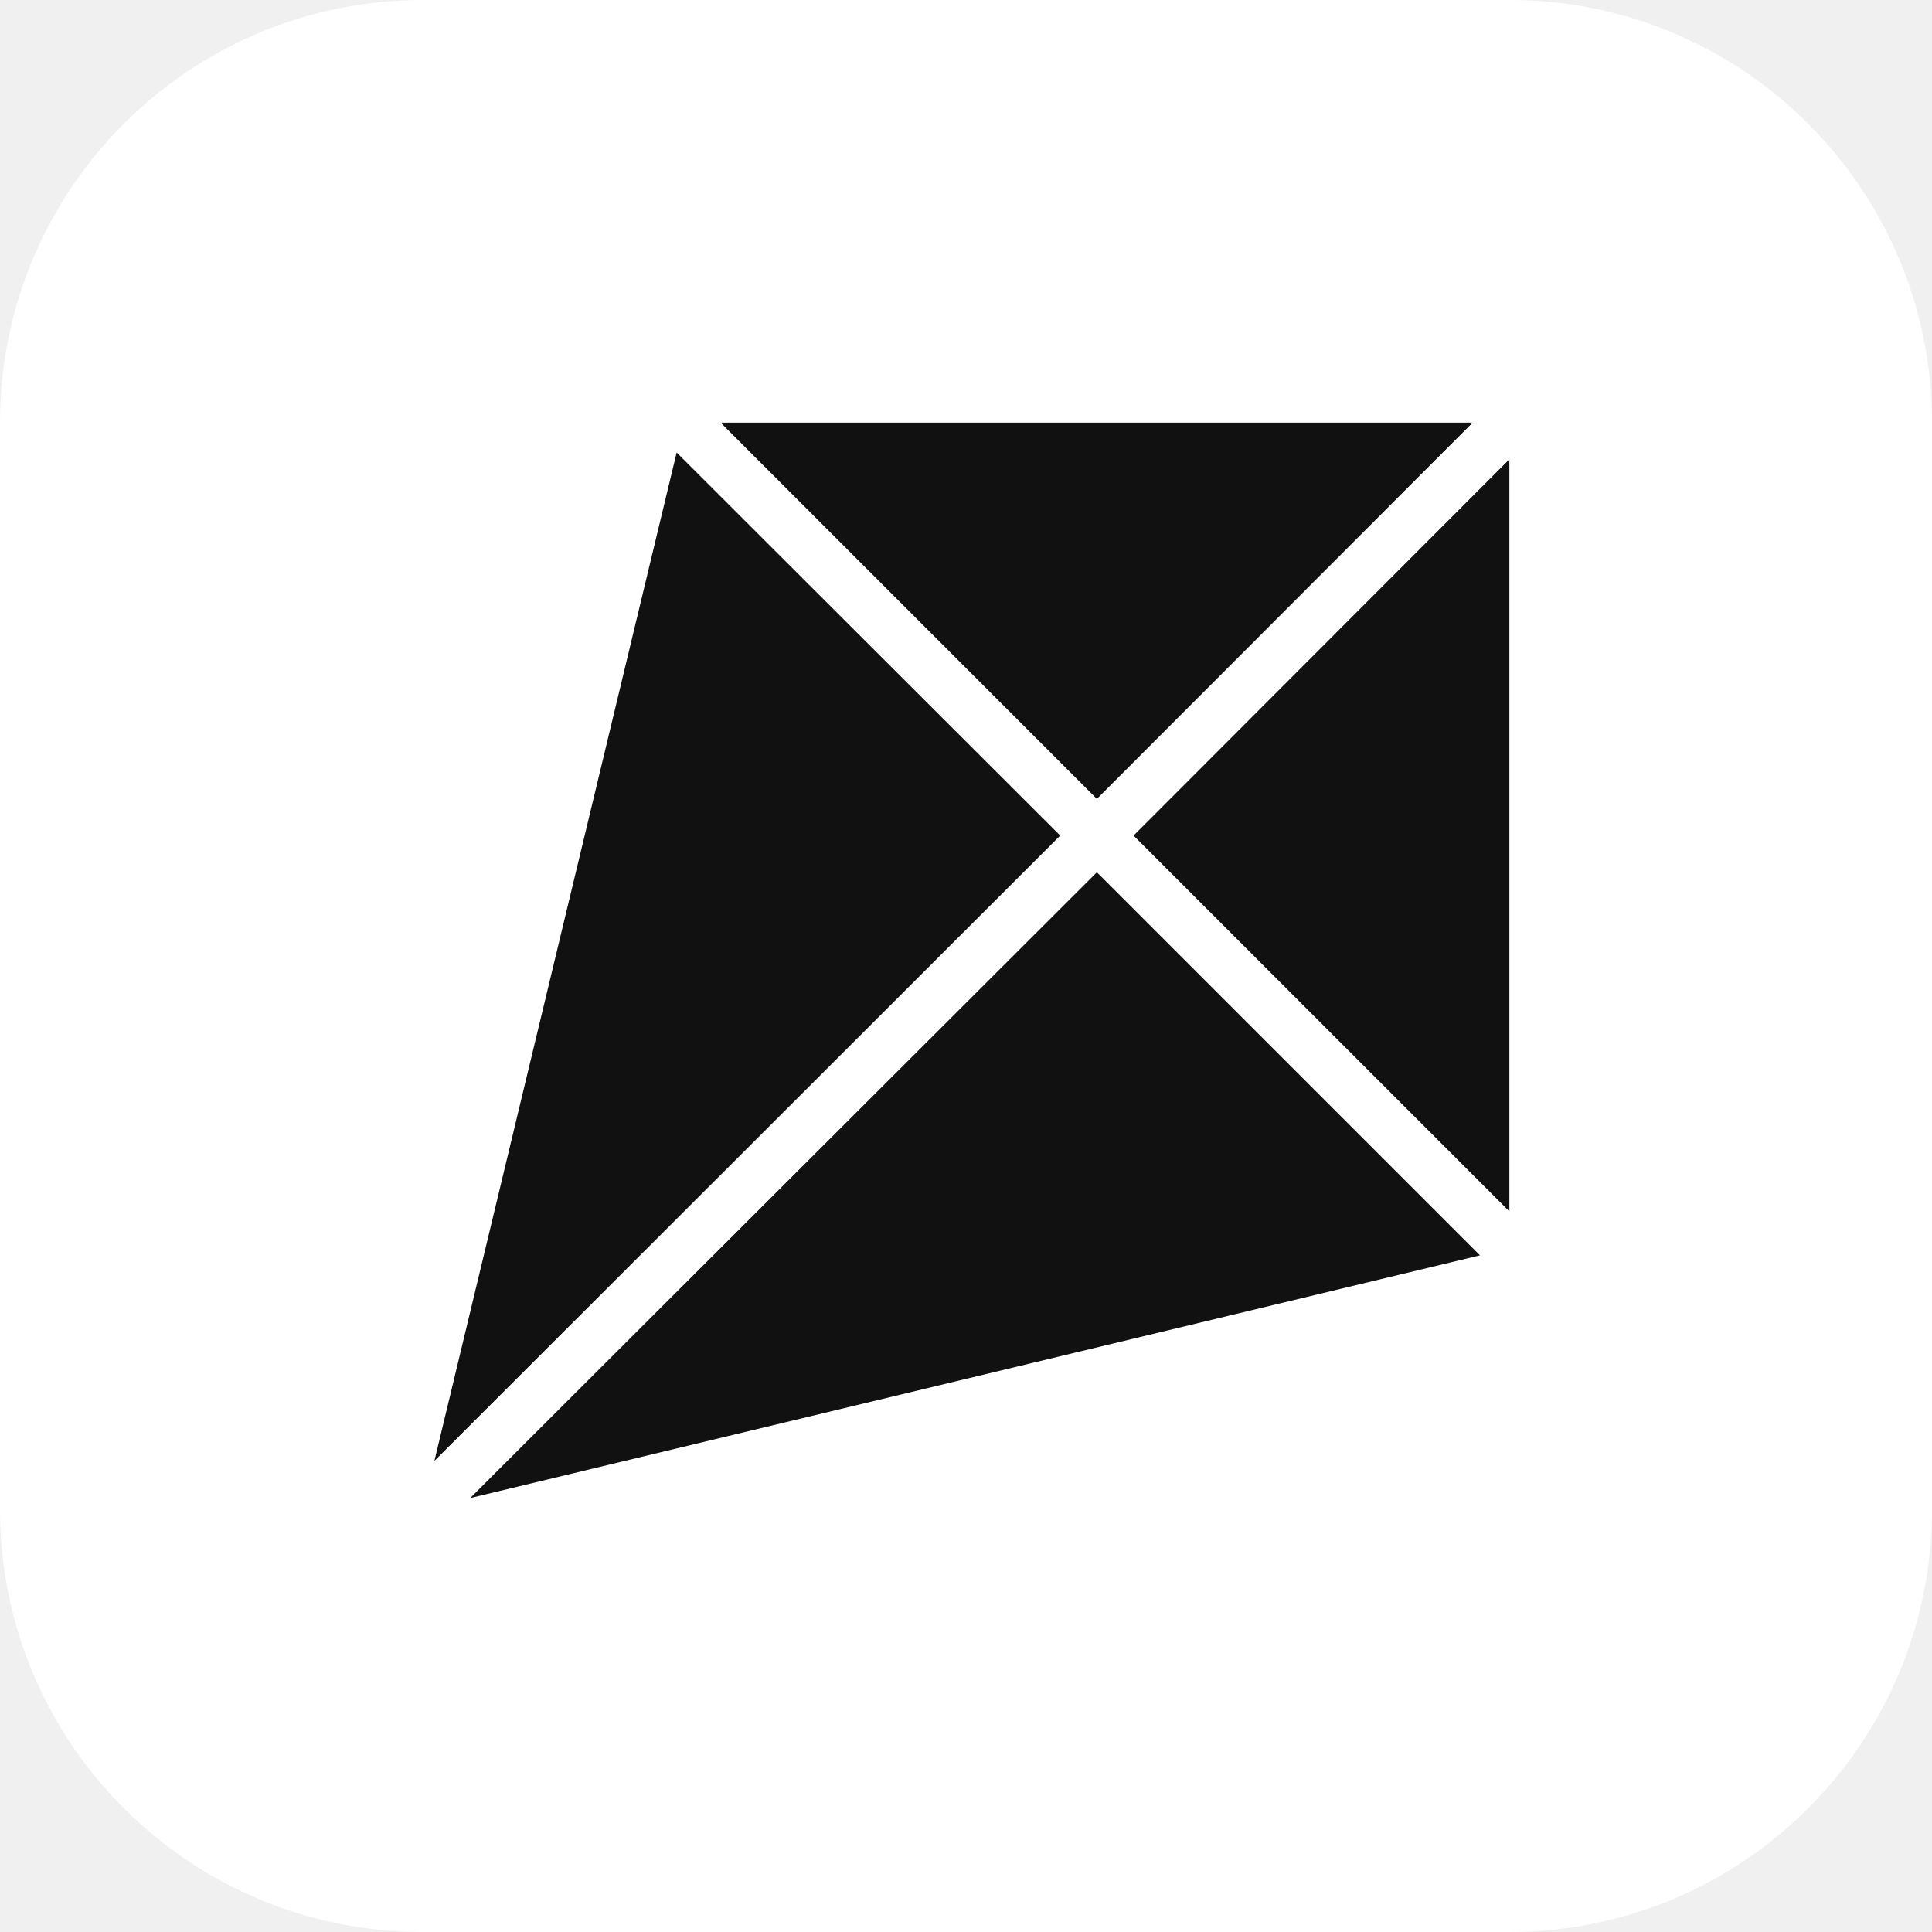
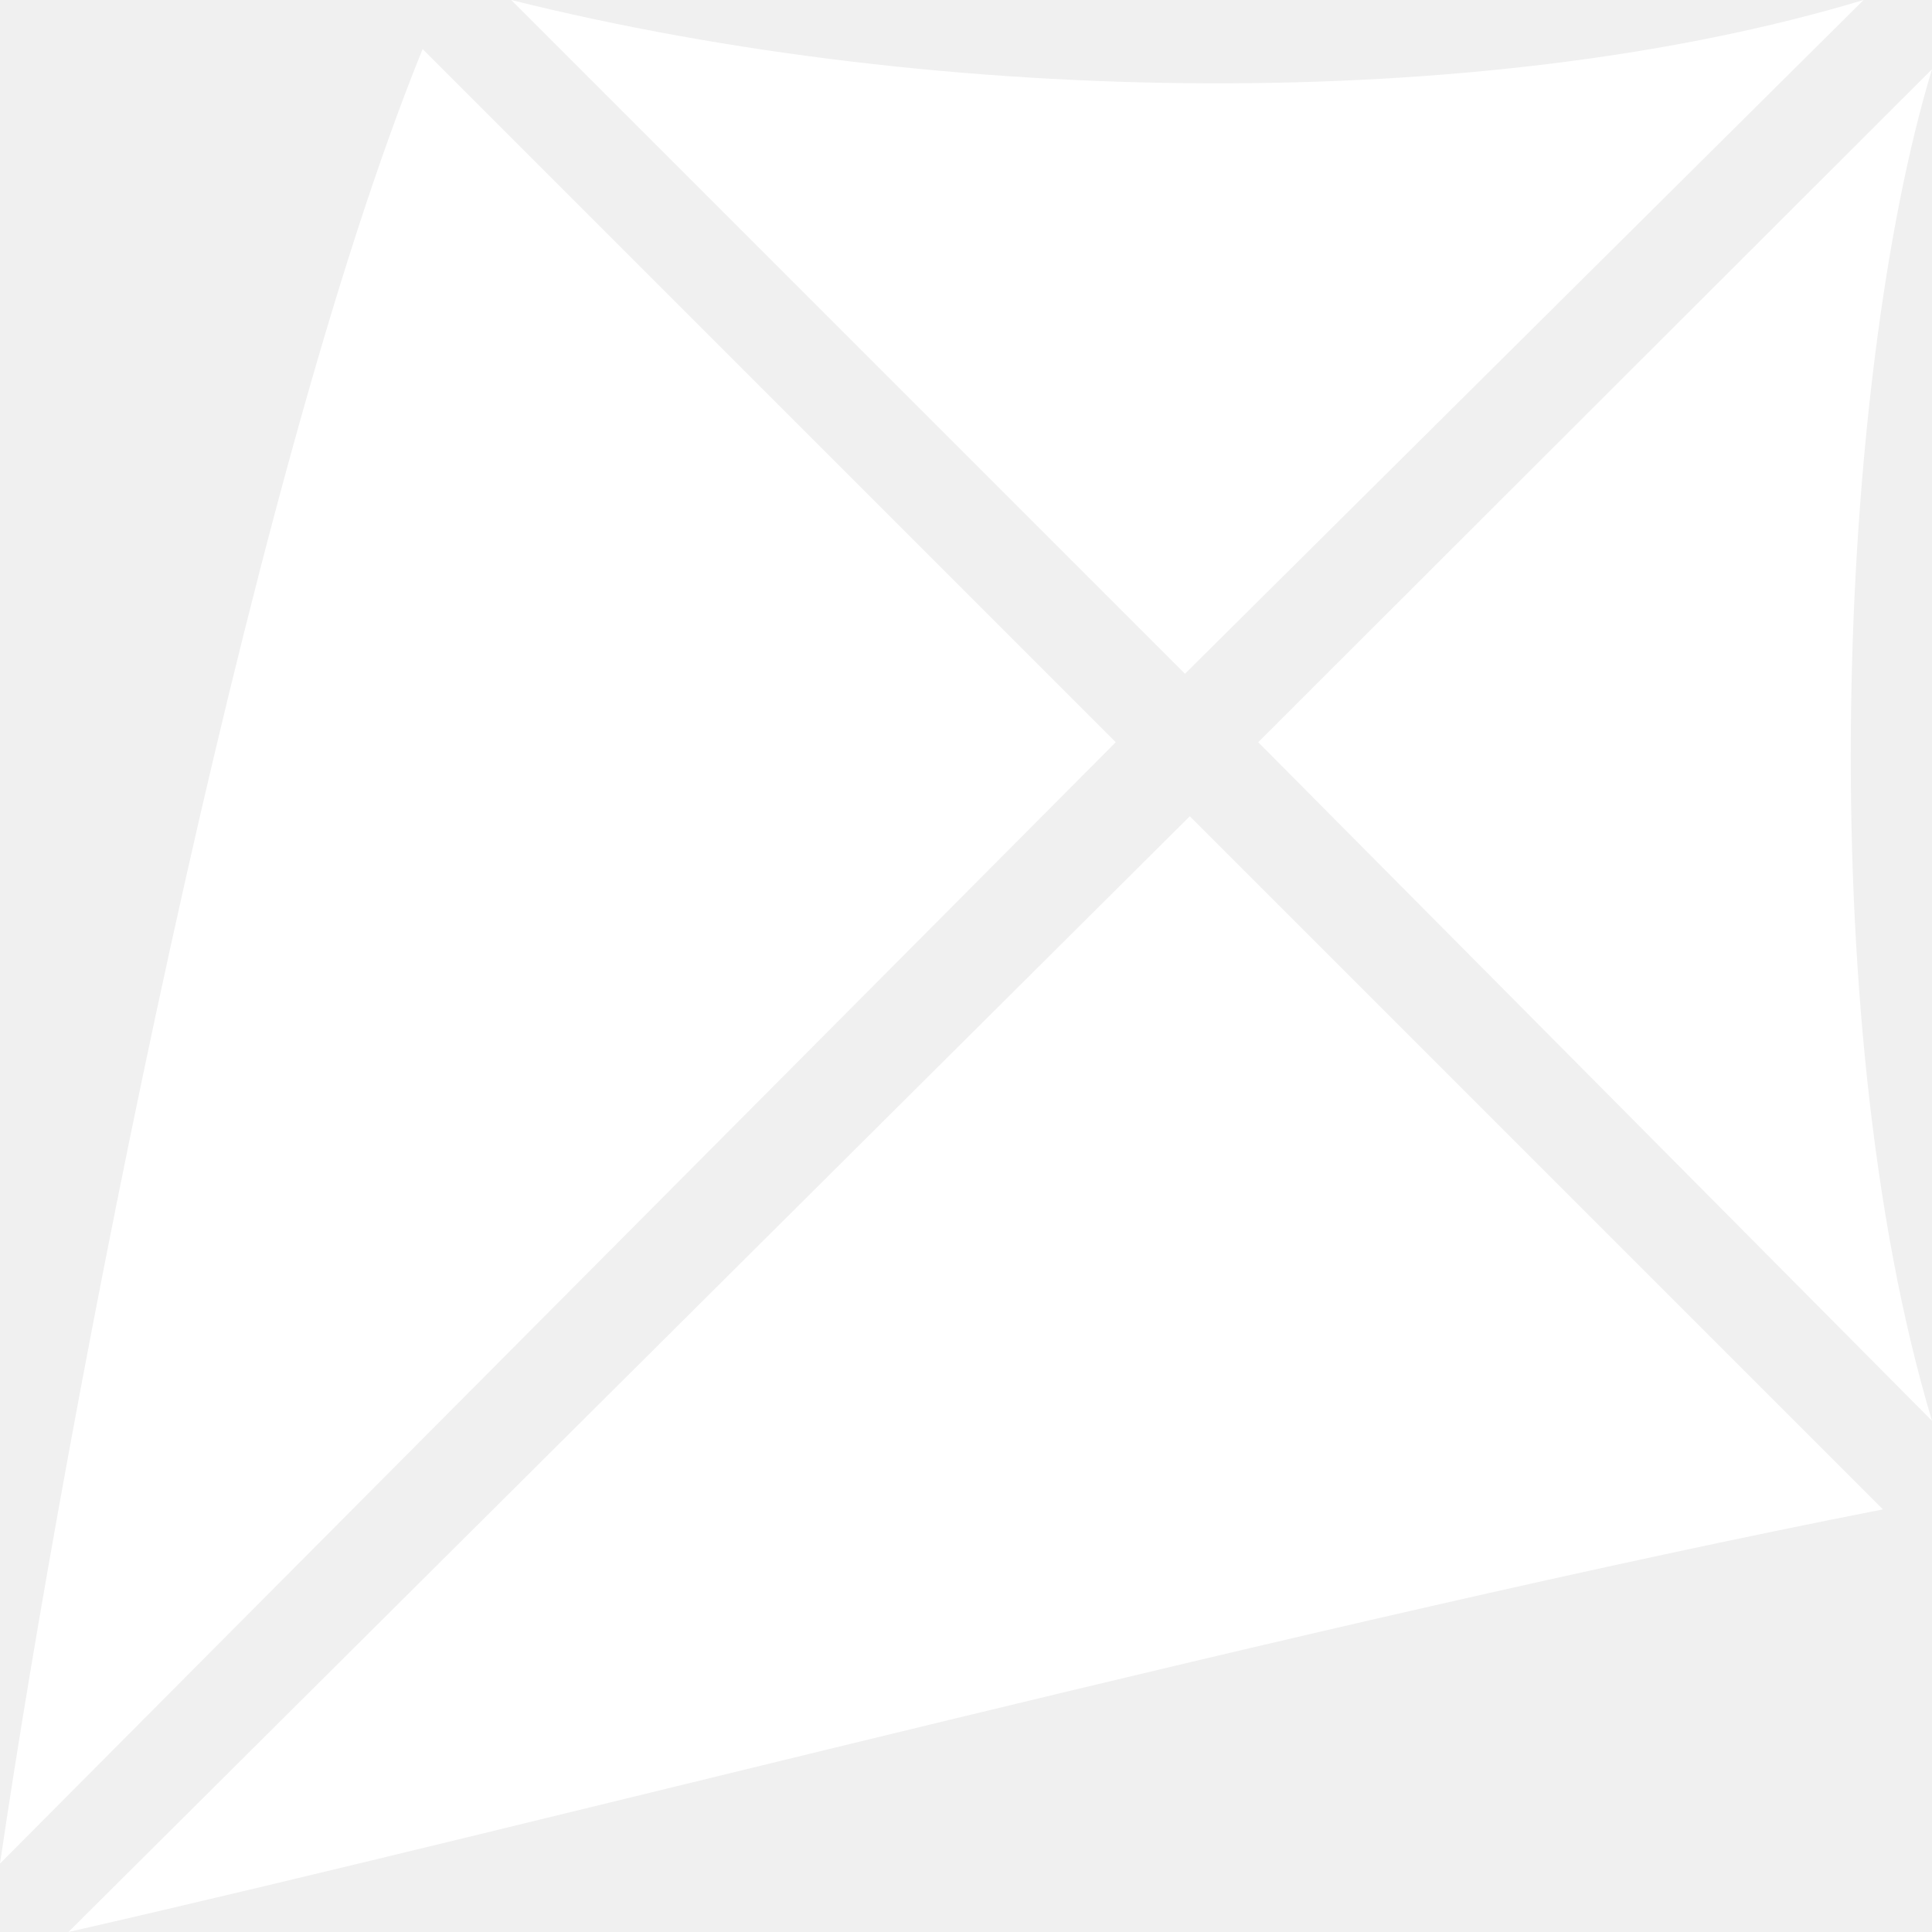
- <svg xmlns="http://www.w3.org/2000/svg" viewBox="0 0 64 64" width="64" height="64">
-   <rect width="64" height="64" rx="14" fill="#ffffff" />
-   <g transform="translate(14 14) scale(1.5)">
-     <path fill="#111111" d="M.26 22.93 5.61.66 14.08 9.12ZM6.58 0H23.19L14.89 8.31ZM24 .81V17.42L15.7 9.12ZM23.35 18.39 1.05 23.75 14.89 9.93Z" />
-   </g>
+ <svg xmlns="http://www.w3.org/2000/svg" viewBox="0 0 24 24">
+   <path d="M0 23.15C.83 17.51 3.05 6.02 5.25.61L13.86 9.22ZM6.35 0C11.72 1.34 18.44 1.42 23.15 0L14.72 8.37ZM24 .86C22.83 4.72 22.49 12.61 24 17.65L15.63 9.22ZM23.39 18.75C16.4 20.12 6.94 22.61.85 24L14.78 10.14Z" fill="#ffffff" />
</svg>
